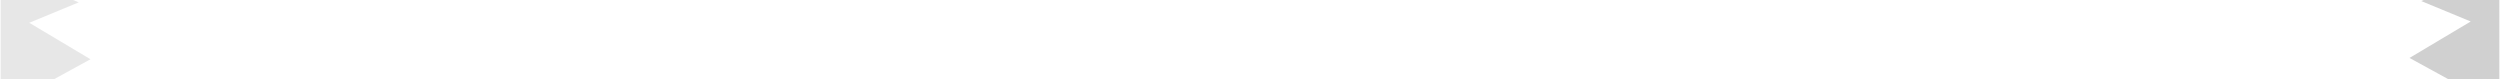
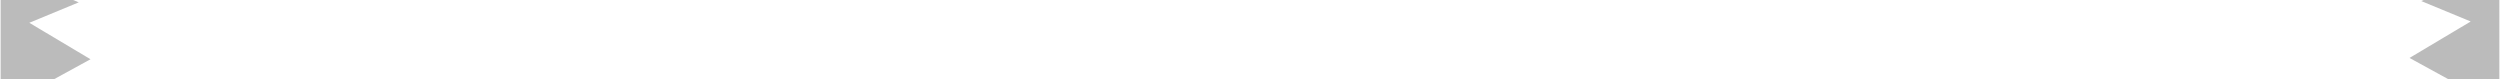
<svg xmlns="http://www.w3.org/2000/svg" version="1.1" x="0px" y="0px" width="100%" height="100%" viewBox="0 13 1920 60" style="enable-background:new 0 0 1920 80;" xml:space="preserve">
  <style type="text/css">
- 		.st0{fill:#d0d0d0;  }  
+ 		.st0{fill:#aaa;  }  
	</style>
  <defs>
	</defs>
-   <path class="st0" opacity="0.5" d="M69.5,58.5l-47-28l38-15.7l-32-13.3h-28v80c0,0,26.7,0.2,27,0L69.5,58.5z" />
-   <path class="st0" d="M1850.5,57.5l47-28l-38-15.7l32-13.3h28v80c0,0-26.7,0.2-27,0L1850.5,57.5z" />
+   <path class="st0" opacity="0.8" d="M69.5,58.5l-47-28l38-15.7l-32-13.3h-28v80c0,0,26.7,0.2,27,0L69.5,58.5z" />
+   <path class="st0" opacity="0.8" d="M1850.5,57.5l47-28l-38-15.7l32-13.3h28v80c0,0-26.7,0.2-27,0L1850.5,57.5z" />
</svg>
